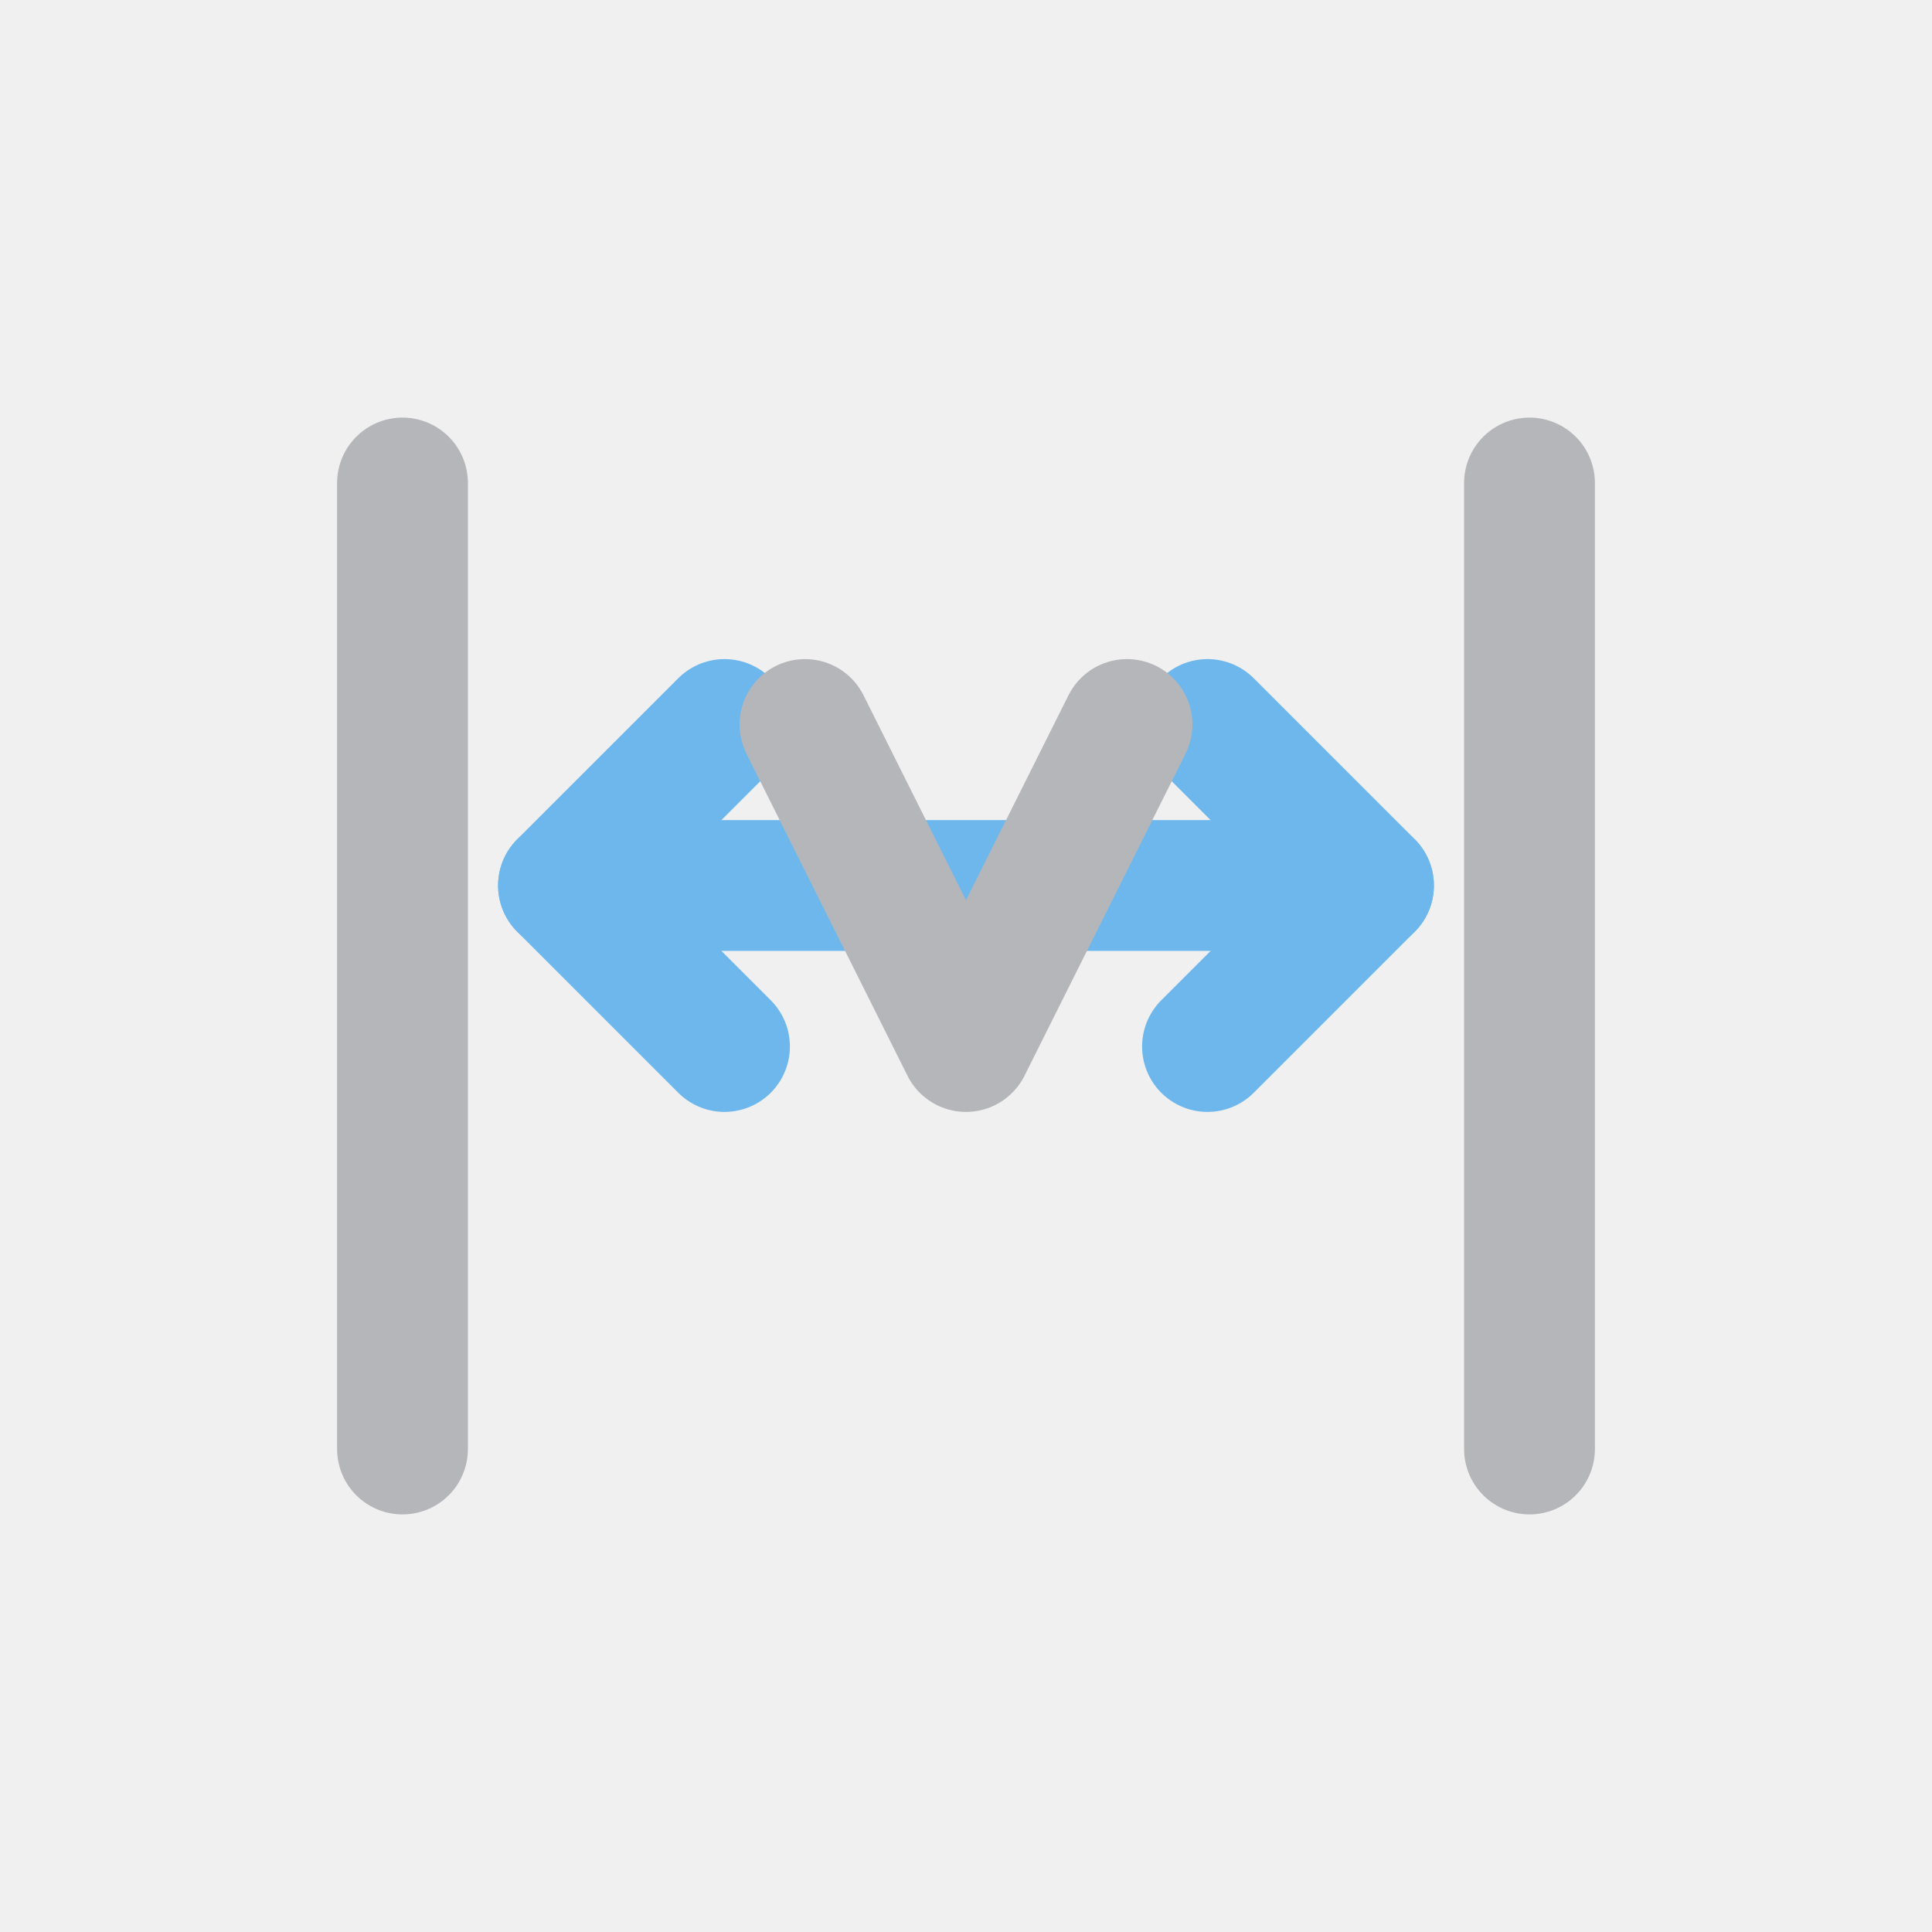
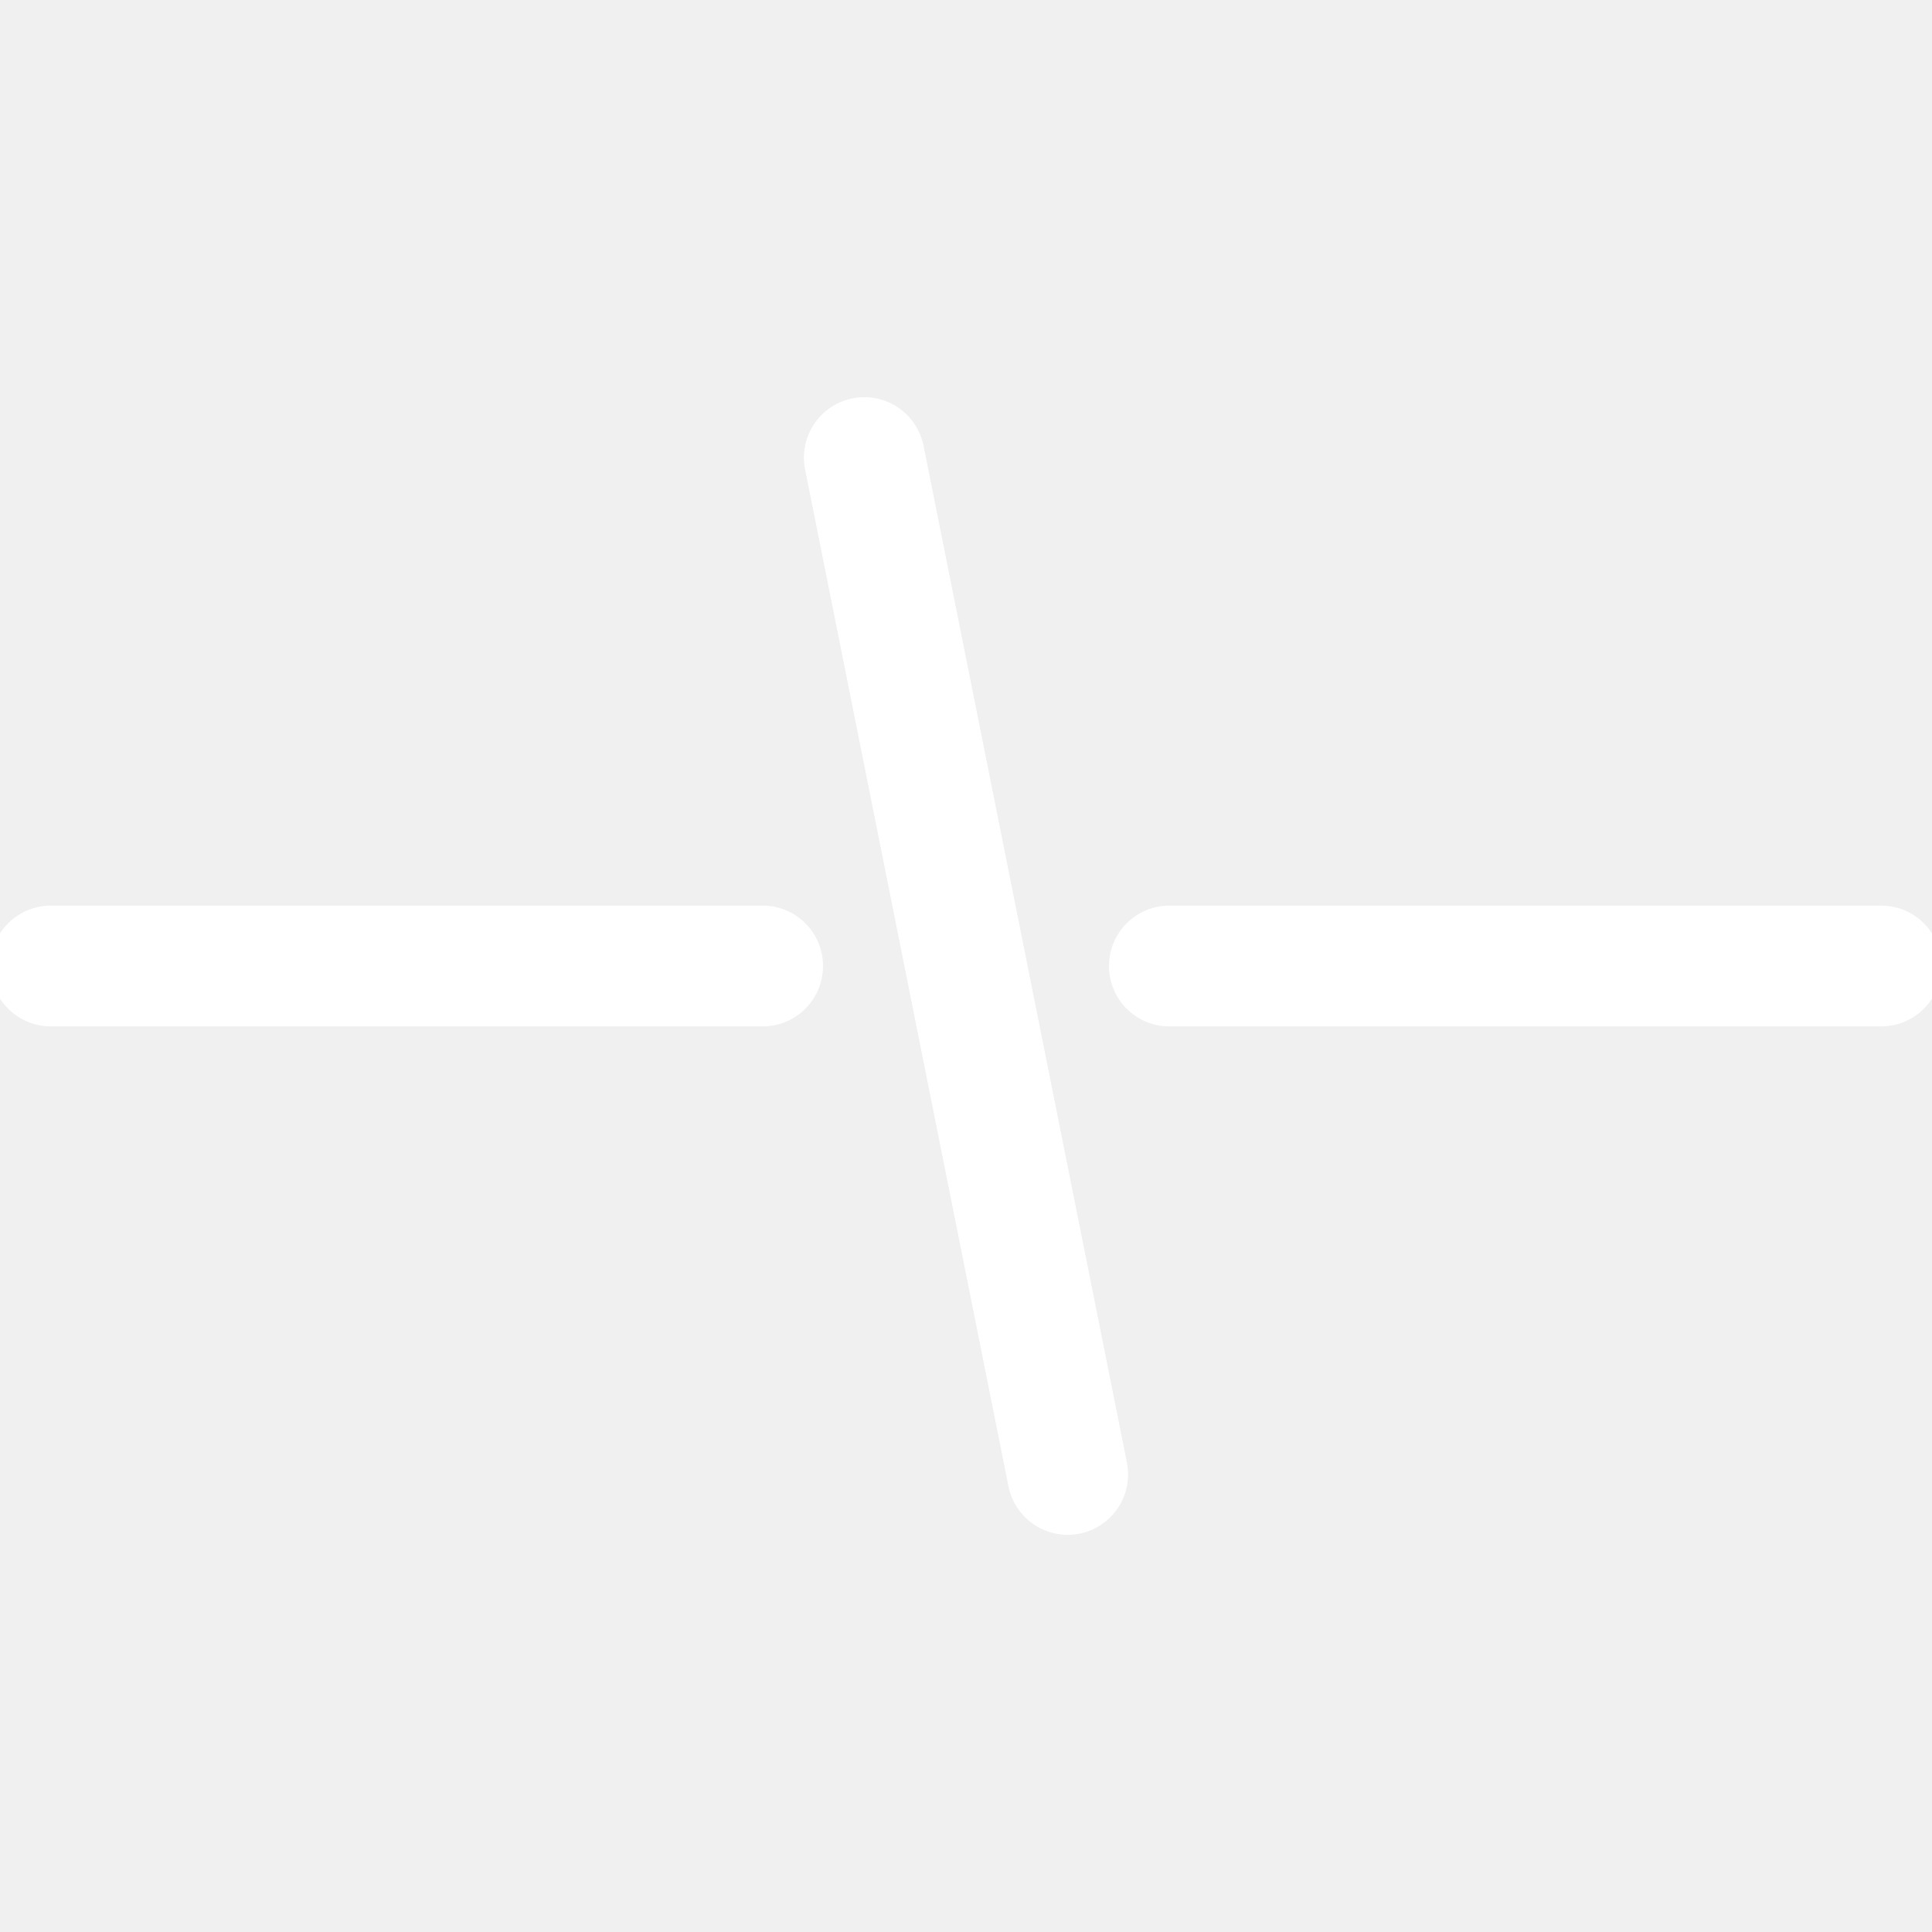
- <svg xmlns="http://www.w3.org/2000/svg" viewBox="0 0 24 24" role="img" aria-label="Dim Break">
-   <line x1="5" y1="6" x2="5" y2="18" stroke="#B4B6B9" stroke-width="1.625" stroke-linecap="round" stroke-linejoin="round" fill="none" />
-   <line x1="19" y1="6" x2="19" y2="18" stroke="#B4B6B9" stroke-width="1.625" stroke-linecap="round" stroke-linejoin="round" fill="none" />
-   <line x1="7" y1="11" x2="17" y2="11" stroke="#6DB7ED" stroke-width="1.625" stroke-linecap="round" stroke-linejoin="round" fill="none" />
-   <polyline points="9,9 7,11 9,13" stroke="#6DB7ED" stroke-width="1.625" stroke-linecap="round" stroke-linejoin="round" fill="none" />
-   <polyline points="15,9 17,11 15,13" stroke="#6DB7ED" stroke-width="1.625" stroke-linecap="round" stroke-linejoin="round" fill="none" />
-   <polyline points="10,9 12,13 14,9" stroke="#B4B6B9" stroke-width="1.625" stroke-linecap="round" stroke-linejoin="round" fill="none" />
+ <svg xmlns="http://www.w3.org/2000/svg" width="16" height="16" viewBox="2.5 2.5 19 19" fill="none" stroke="#ffffff" stroke-width="1.188" stroke-linecap="round" stroke-linejoin="round">
+   <g>
+     <path d="M3 12h7M14 12h7M11 7l2 10" />
+   </g>
</svg>
